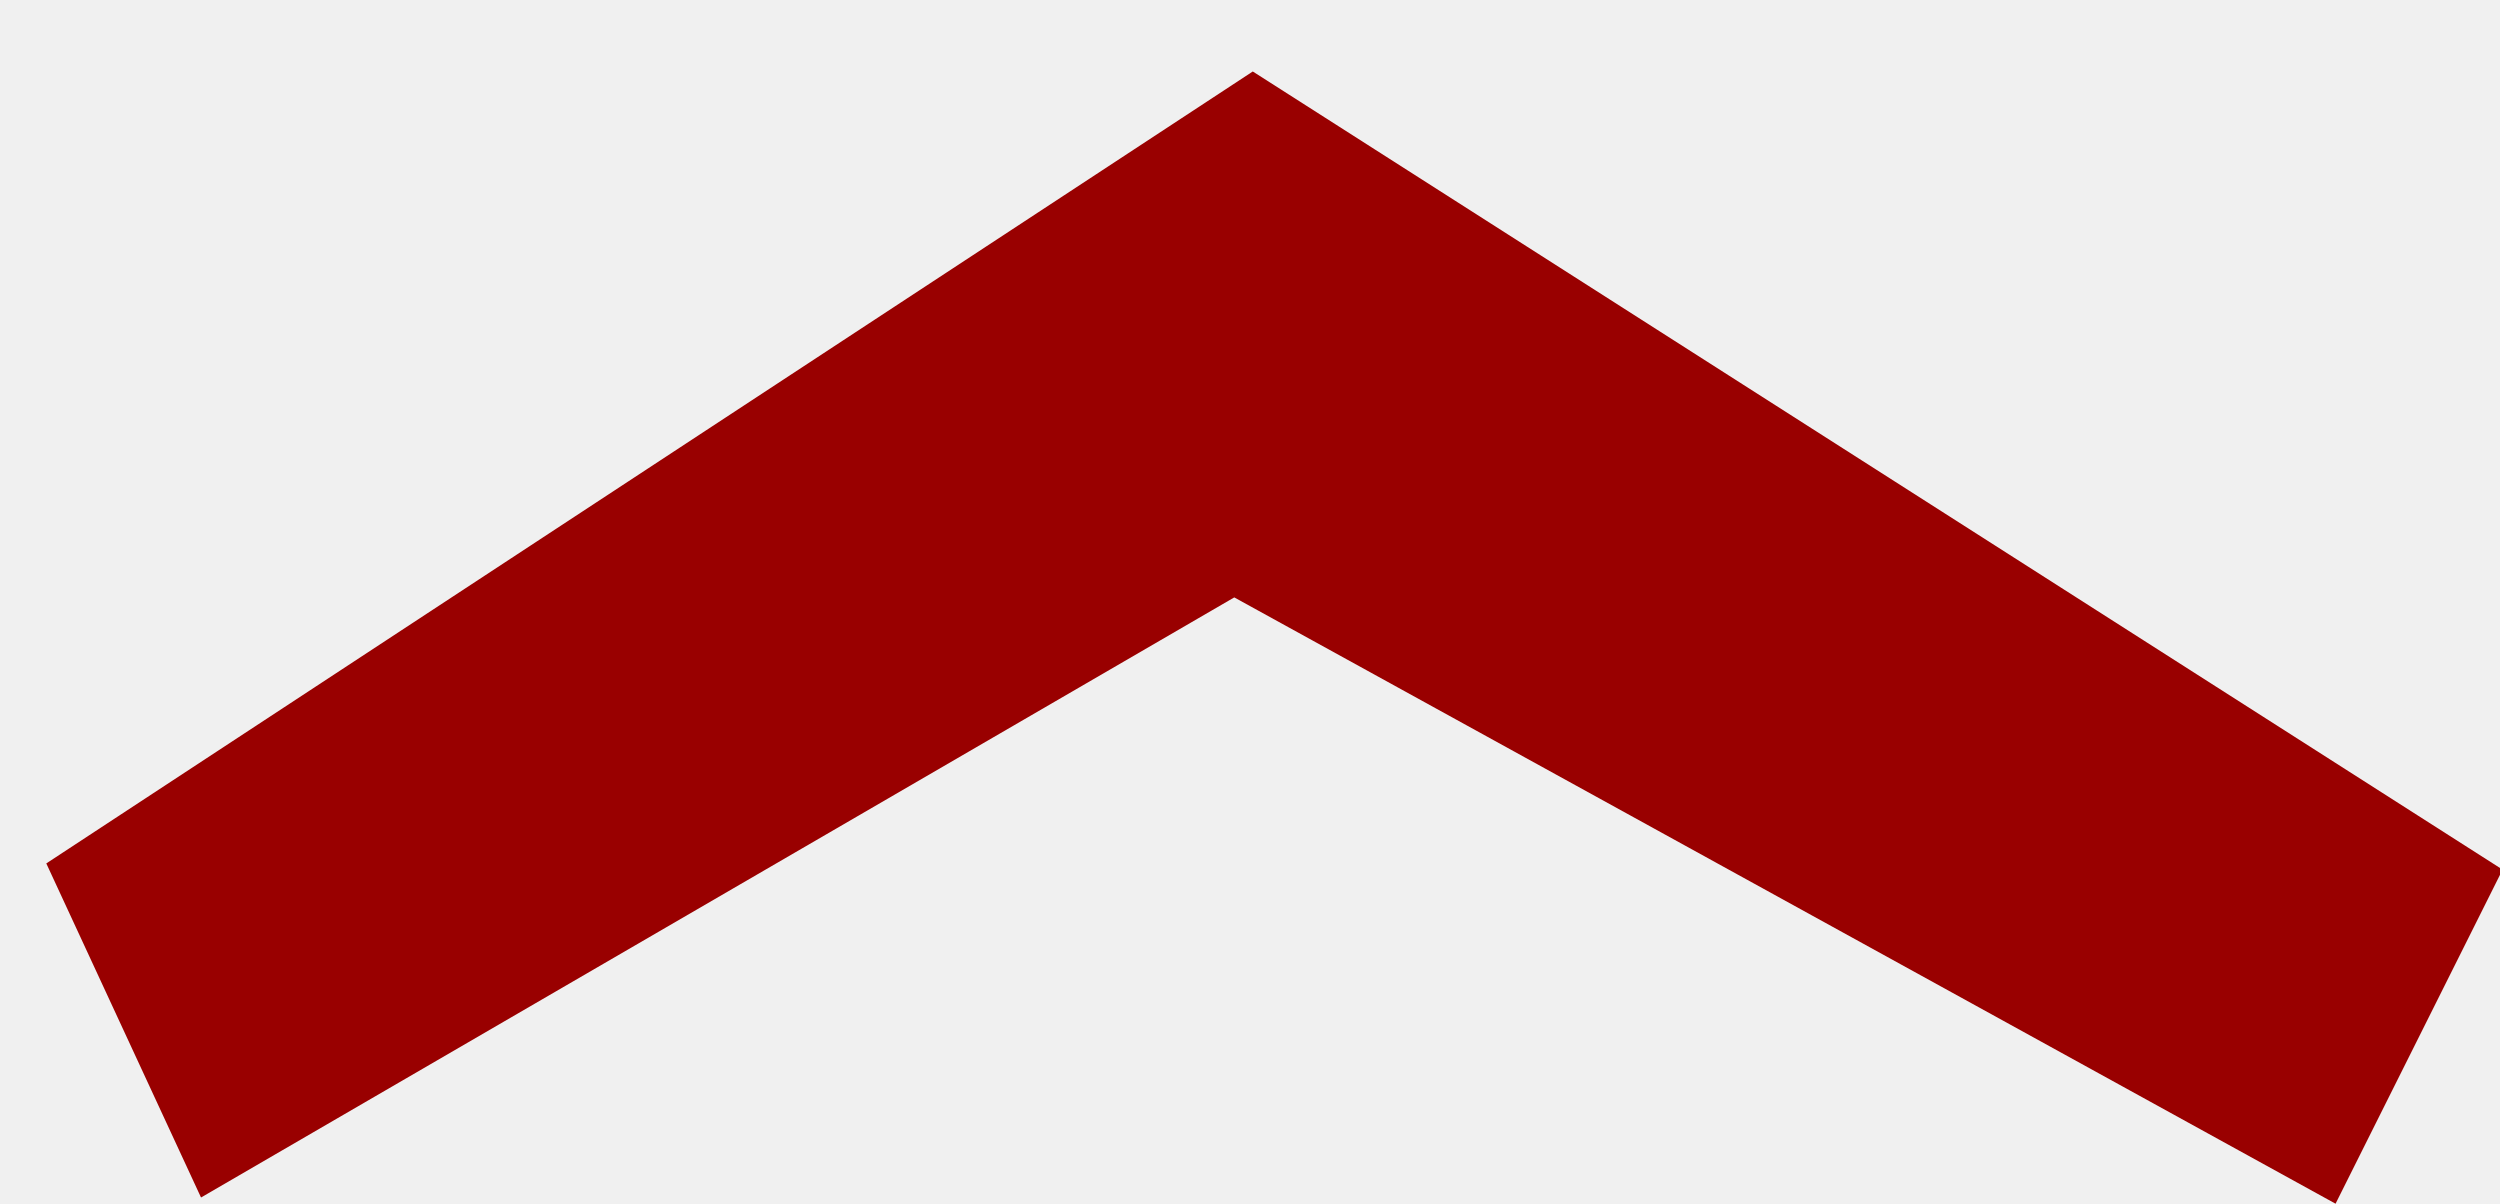
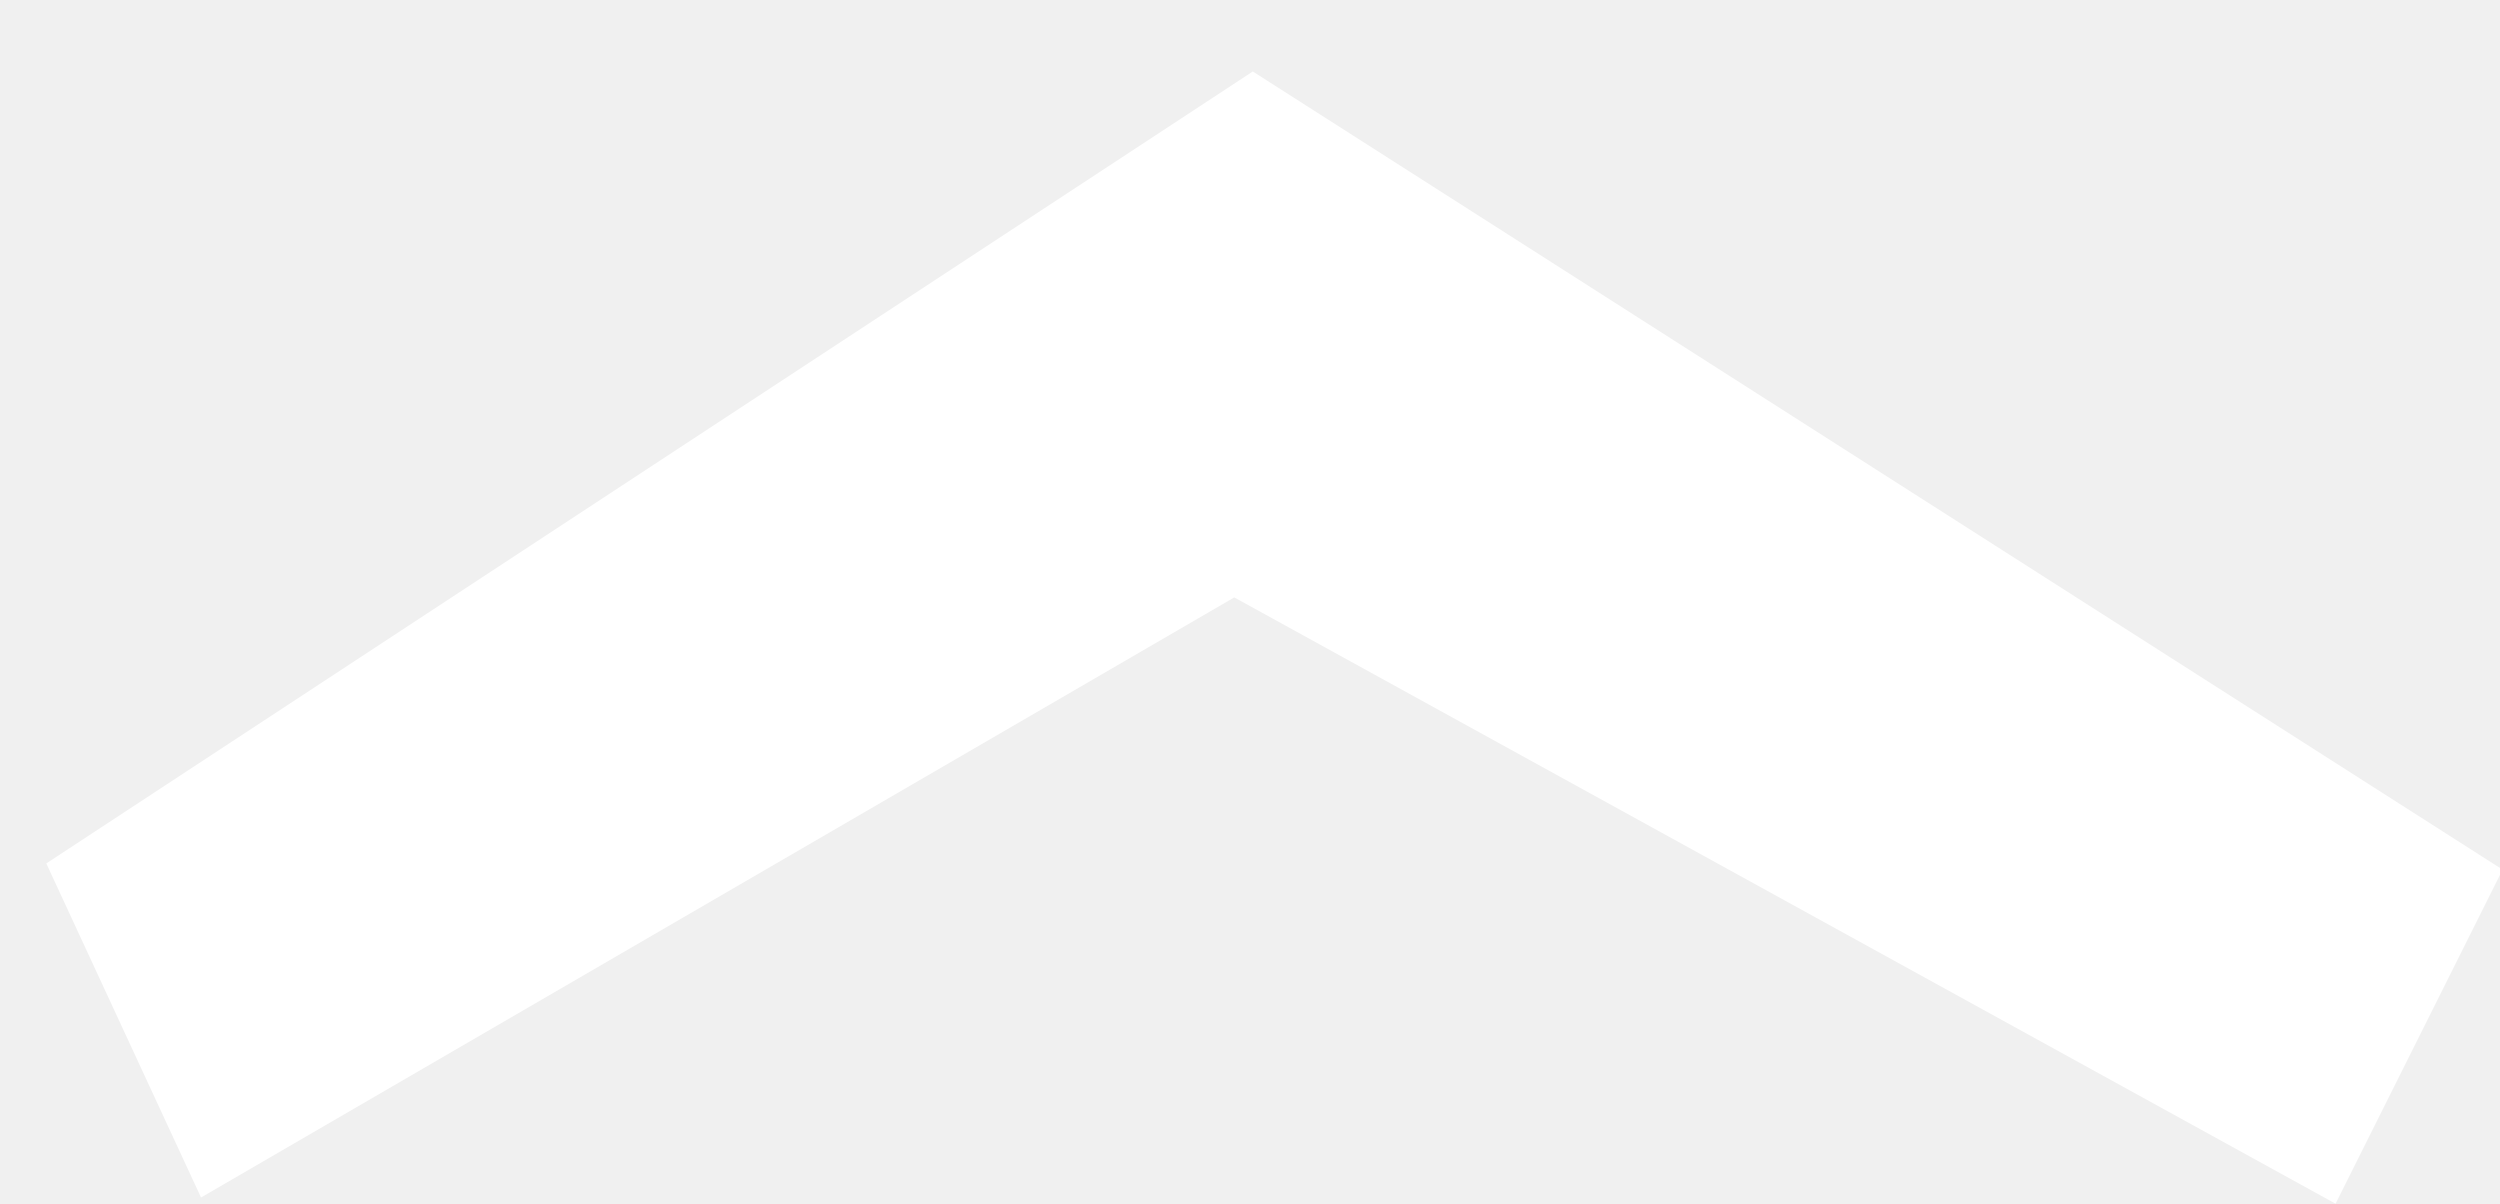
<svg xmlns="http://www.w3.org/2000/svg" width="27px" height="13px" viewBox="0 0 27 13" version="1.1">
-   <description>Created with Sketch (http://www.bohemiancoding.com/sketch)</description>
-   <defs />
-   <g id="Page-1" stroke="none" stroke-width="1" fill="none" fill-rule="evenodd">
-     <g id="next_comments" transform="translate(-1, -8)" fill="#990000">
-       <path d="M12.608,28.028 L9,26.224 L15.548,14.33 L9.067,3.171 L12.675,1.5 L21.228,14.53 L12.608,28.028 Z" id="›" transform="translate(15, 15) rotate(-90) translate(-15, -15) " />
-     </g>
+   <g id="next_comments_inactive" transform="translate(-1, -8)" fill="#FFFFFF">
+     <path d="M12.608,28.028 L9,26.224 L15.548,14.33 L9.067,3.171 L12.675,1.5 L21.228,14.53 L12.608,28.028 Z" transform="translate(15, 15) rotate(-90) translate(-15, -15) " />
  </g>
</svg>
